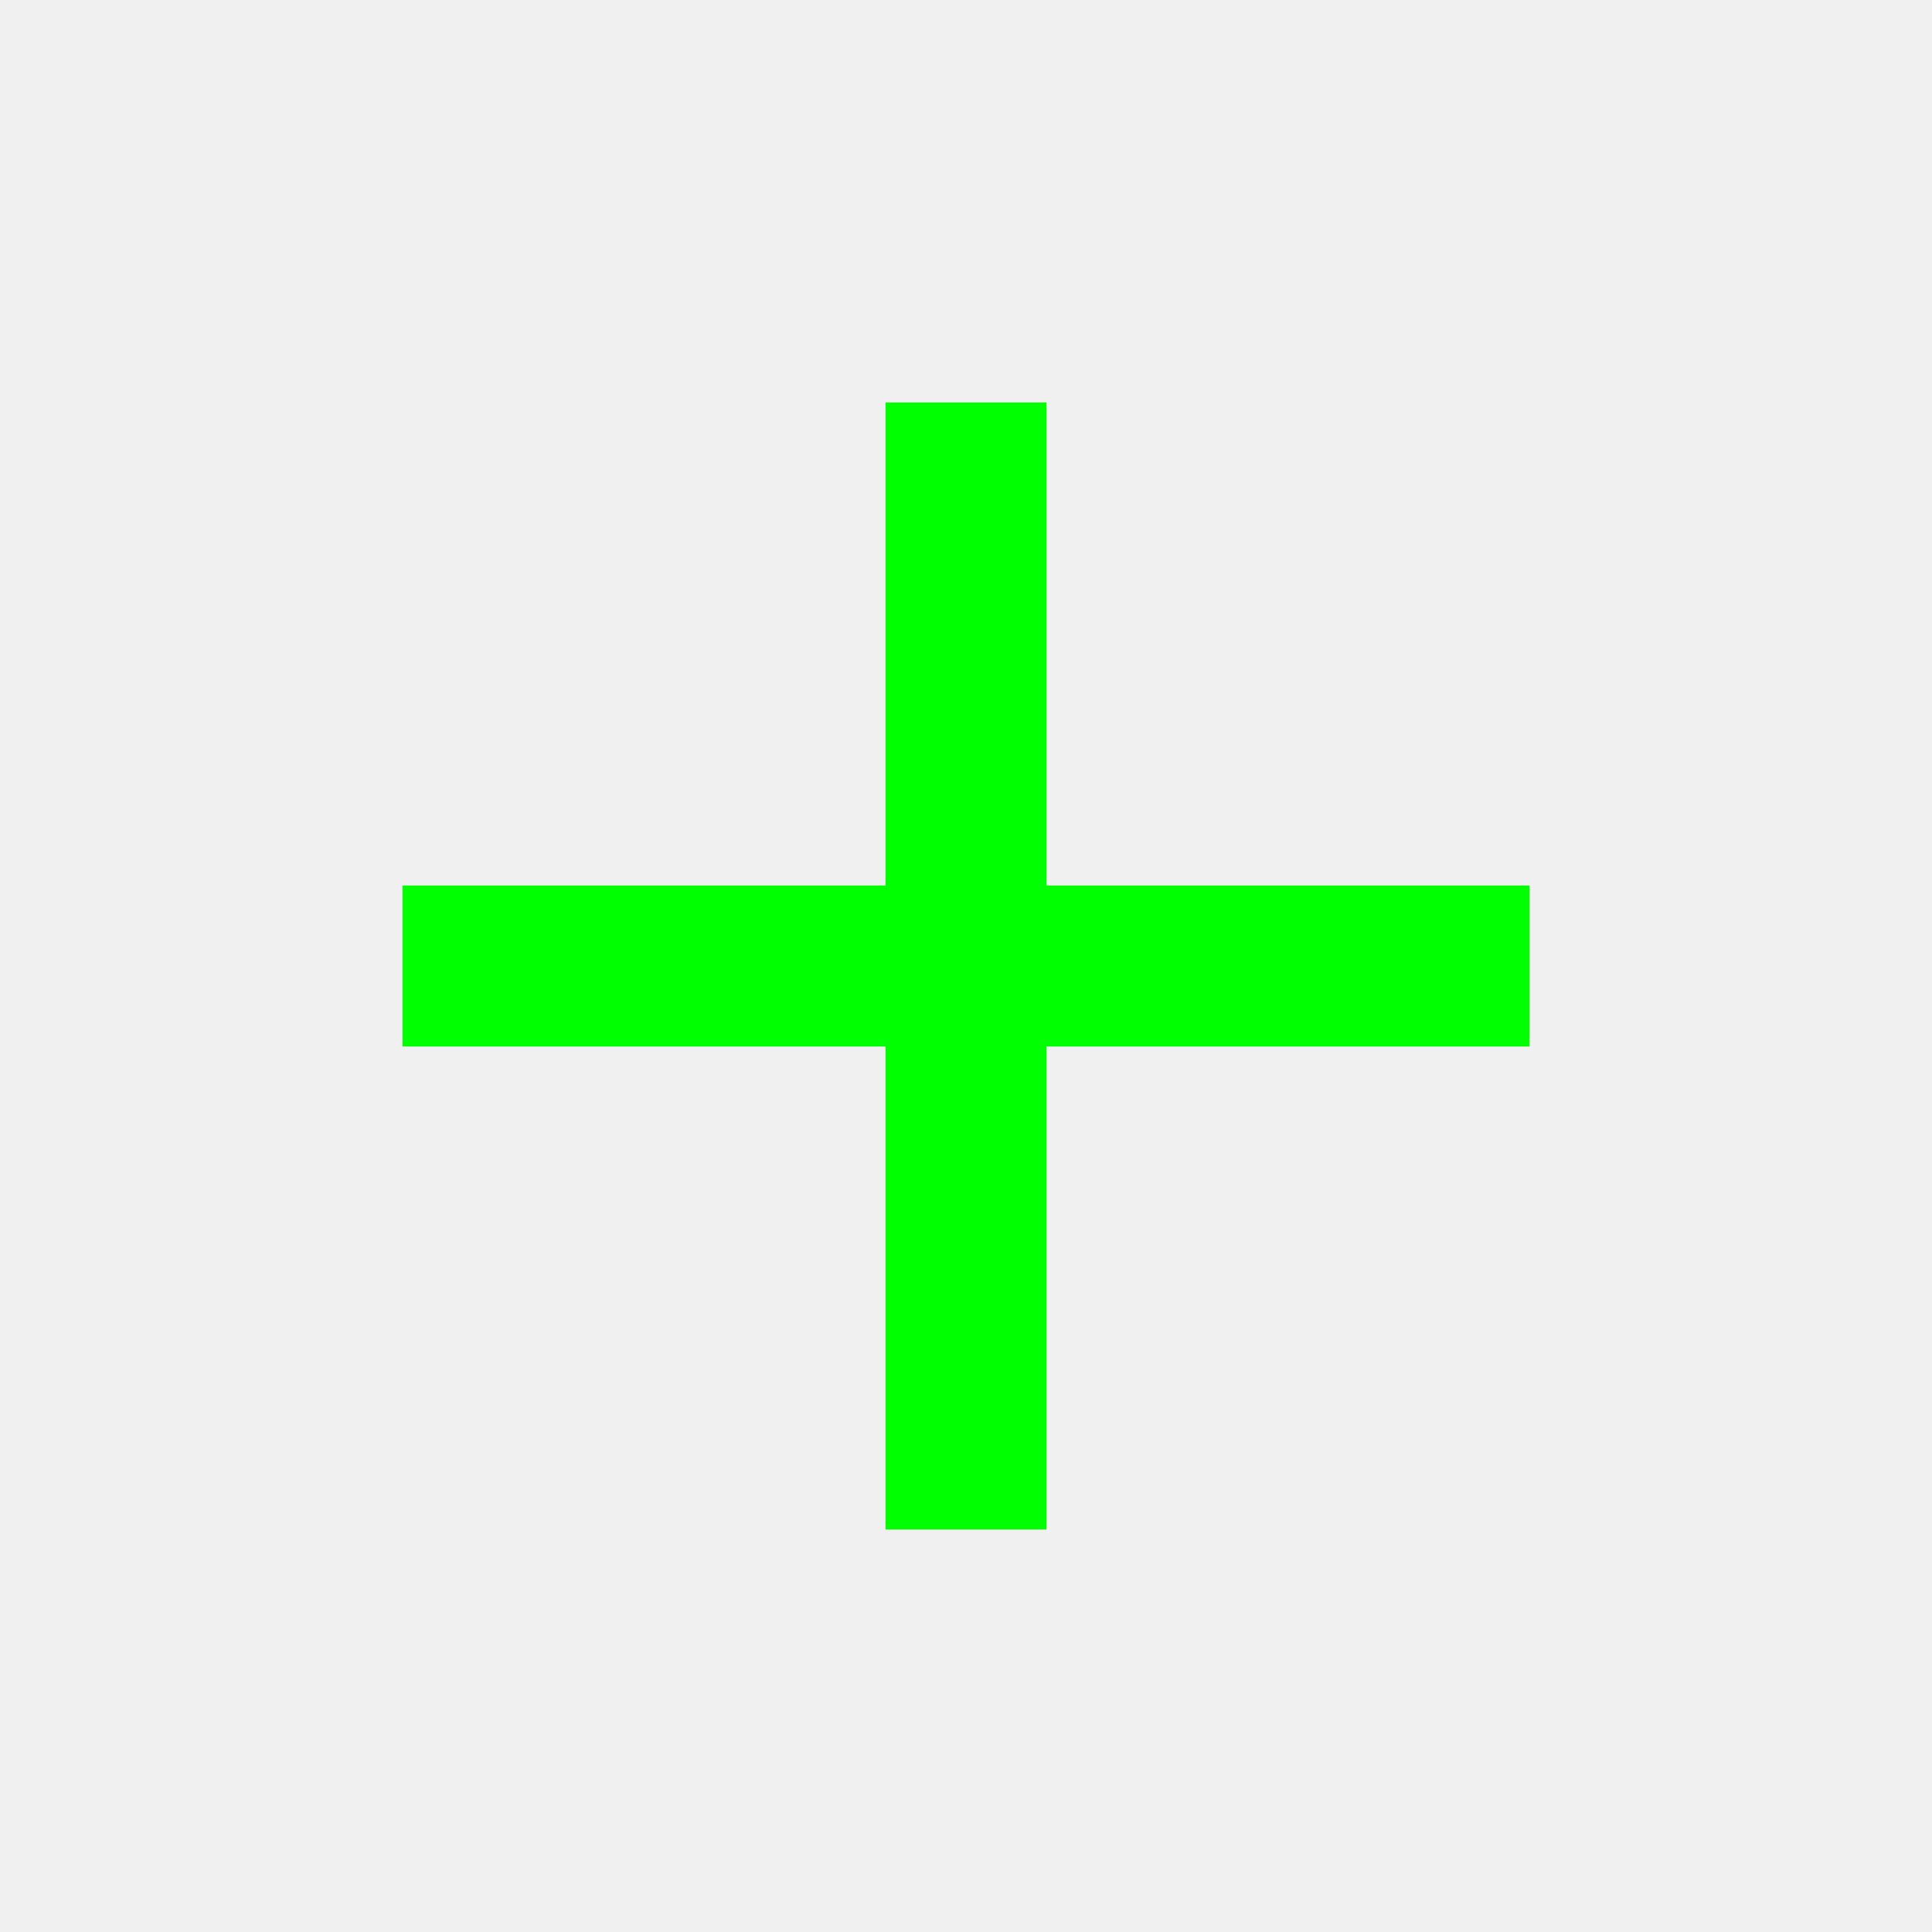
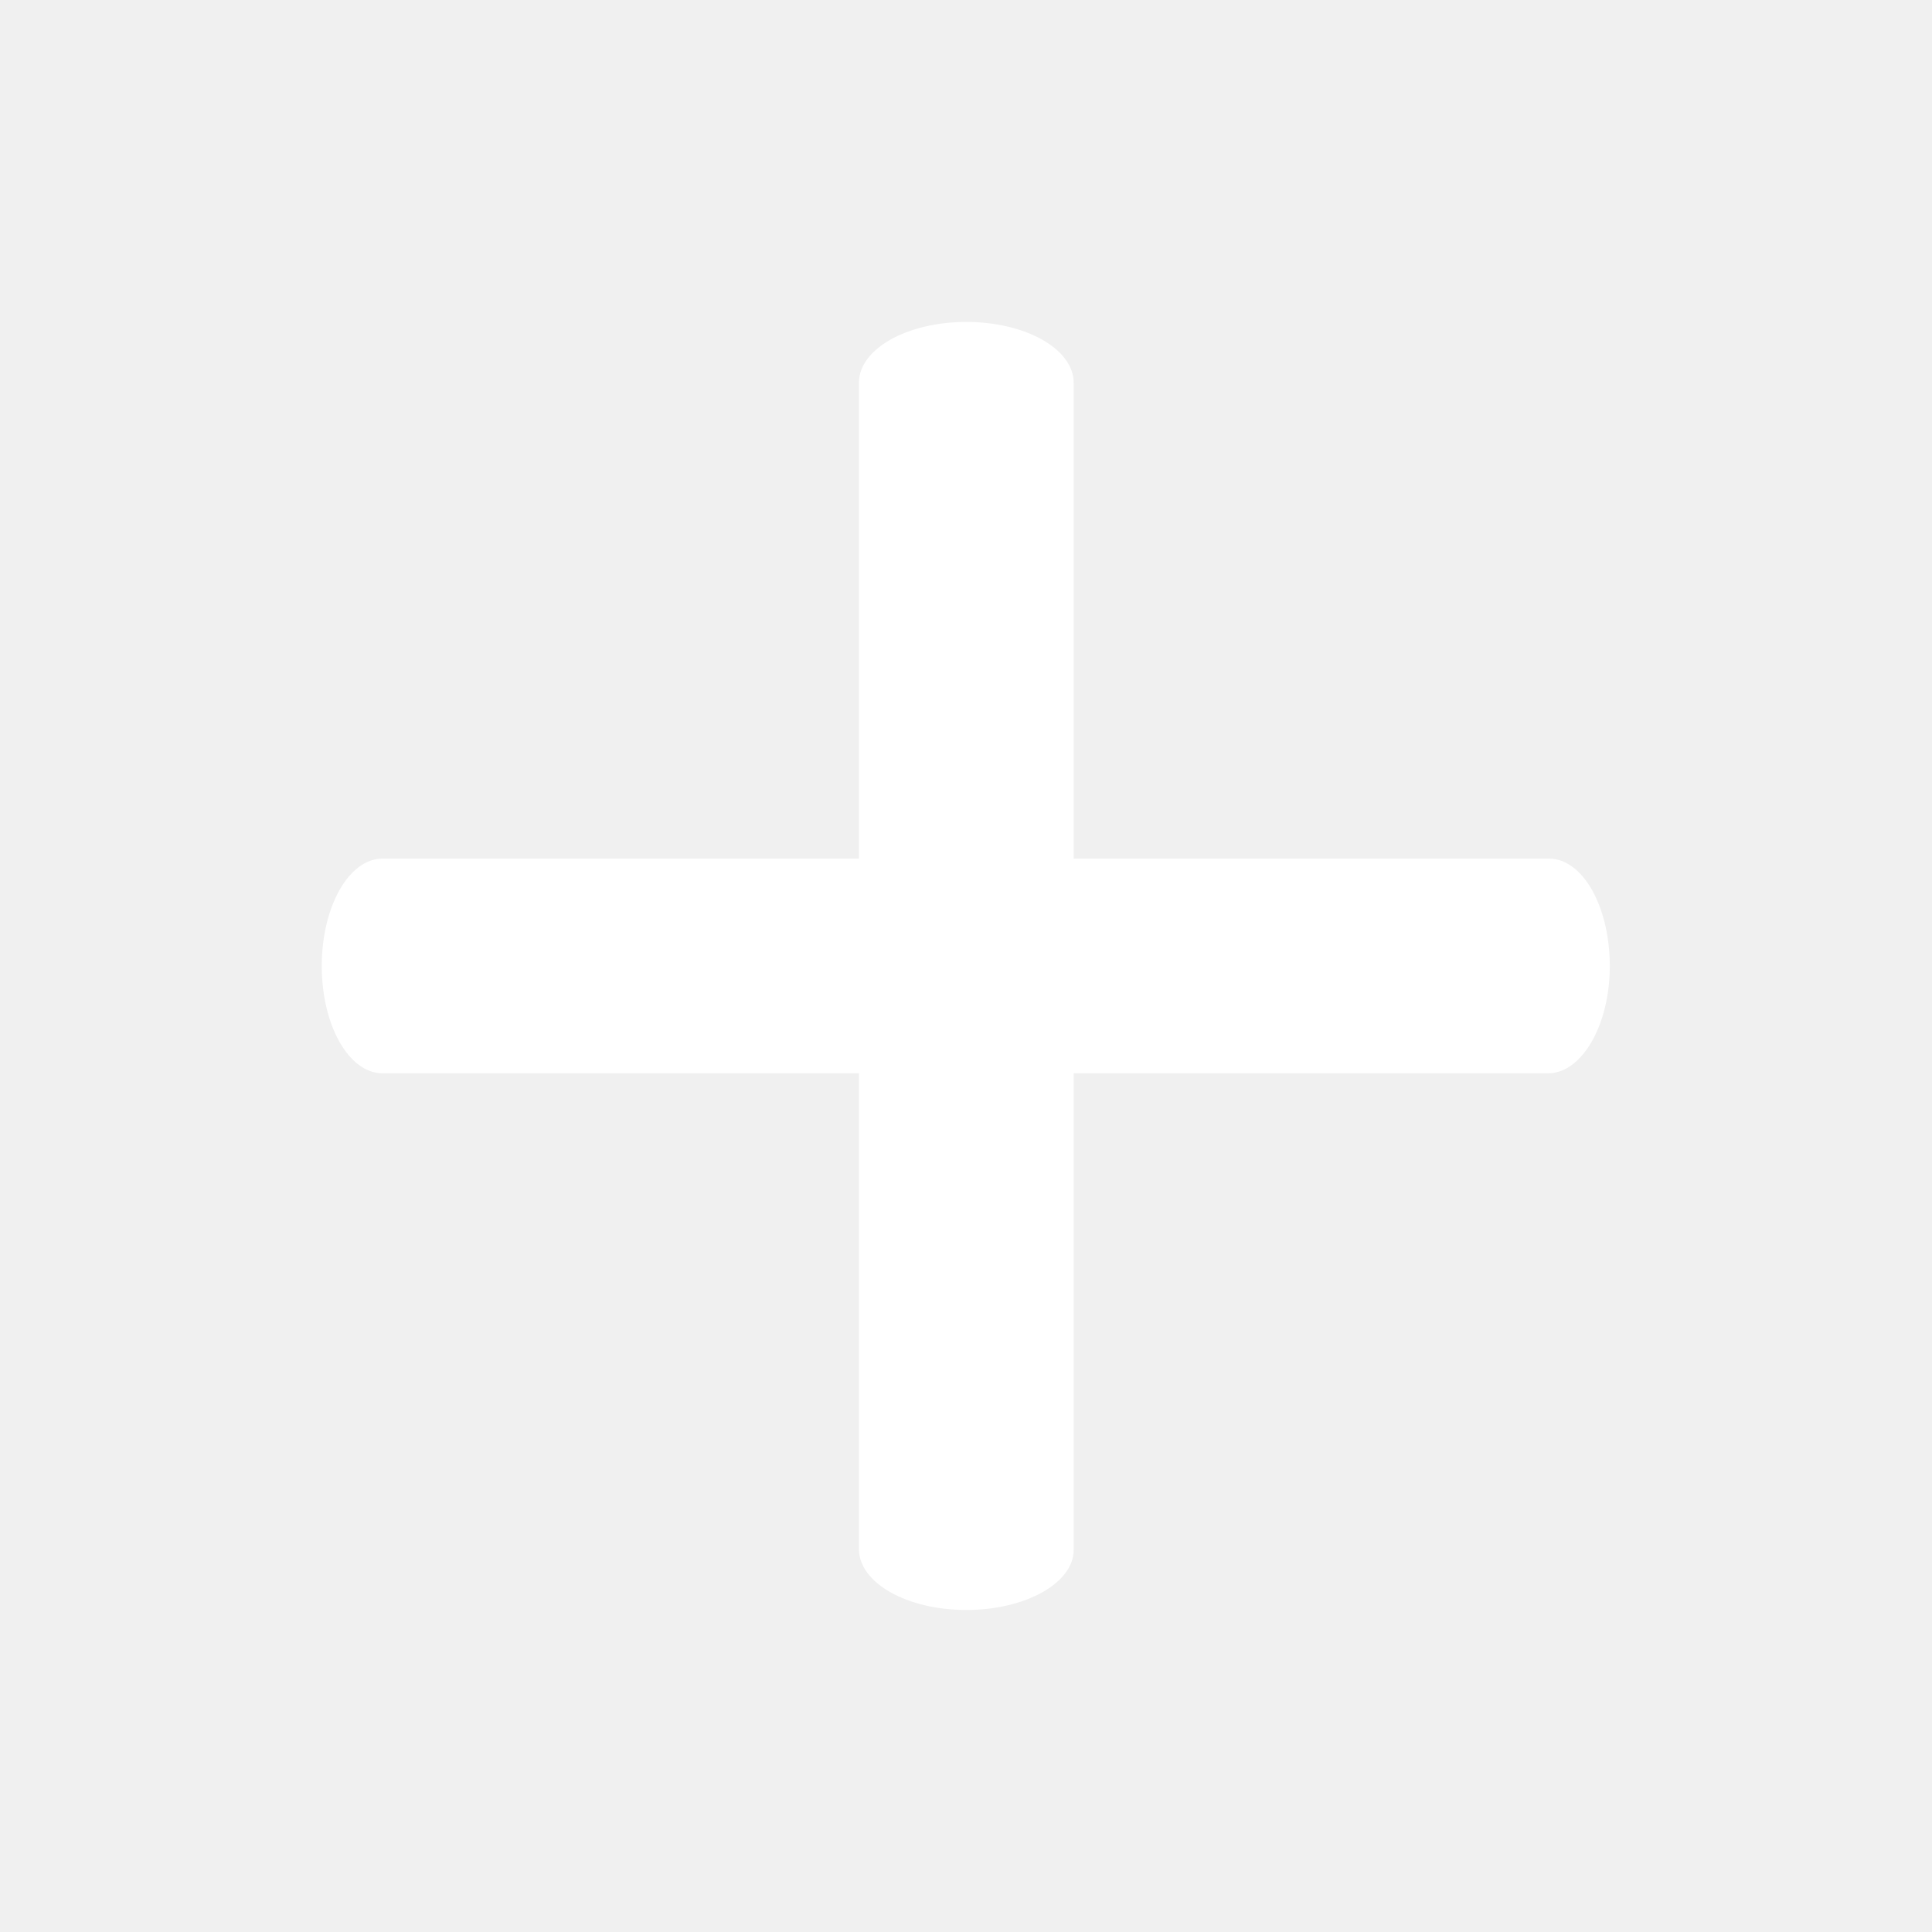
- <svg xmlns="http://www.w3.org/2000/svg" version="1.1" id="图层_1" x="0px" y="0px" width="24px" height="24px" viewBox="0 0 24 24" enable-background="new 0 0 24 24" xml:space="preserve">
-   <path fill="#00ff00" d="M11,11V5h2v6h6v2h-6v6h-2v-6H5v-2H11z" />
+ <svg xmlns="http://www.w3.org/2000/svg" width="22" height="22" viewBox="0 0 22 22" fill="none">
+   <path d="M17.628 12.222H4.356C3.973 12.222 3.664 11.677 3.664 11C3.664 10.323 3.973 9.777 4.356 9.777H17.639C18.022 9.777 18.331 10.323 18.331 11C18.331 11.677 18.011 12.222 17.628 12.222Z" fill="white" />
+   <path d="M11.004 18.333C10.326 18.333 9.781 18.024 9.781 17.64V4.358C9.781 3.975 10.326 3.666 11.004 3.666C11.68 3.666 12.226 3.975 12.226 4.358V17.651C12.226 18.024 11.68 18.333 11.004 18.333Z" fill="white" />
</svg>
